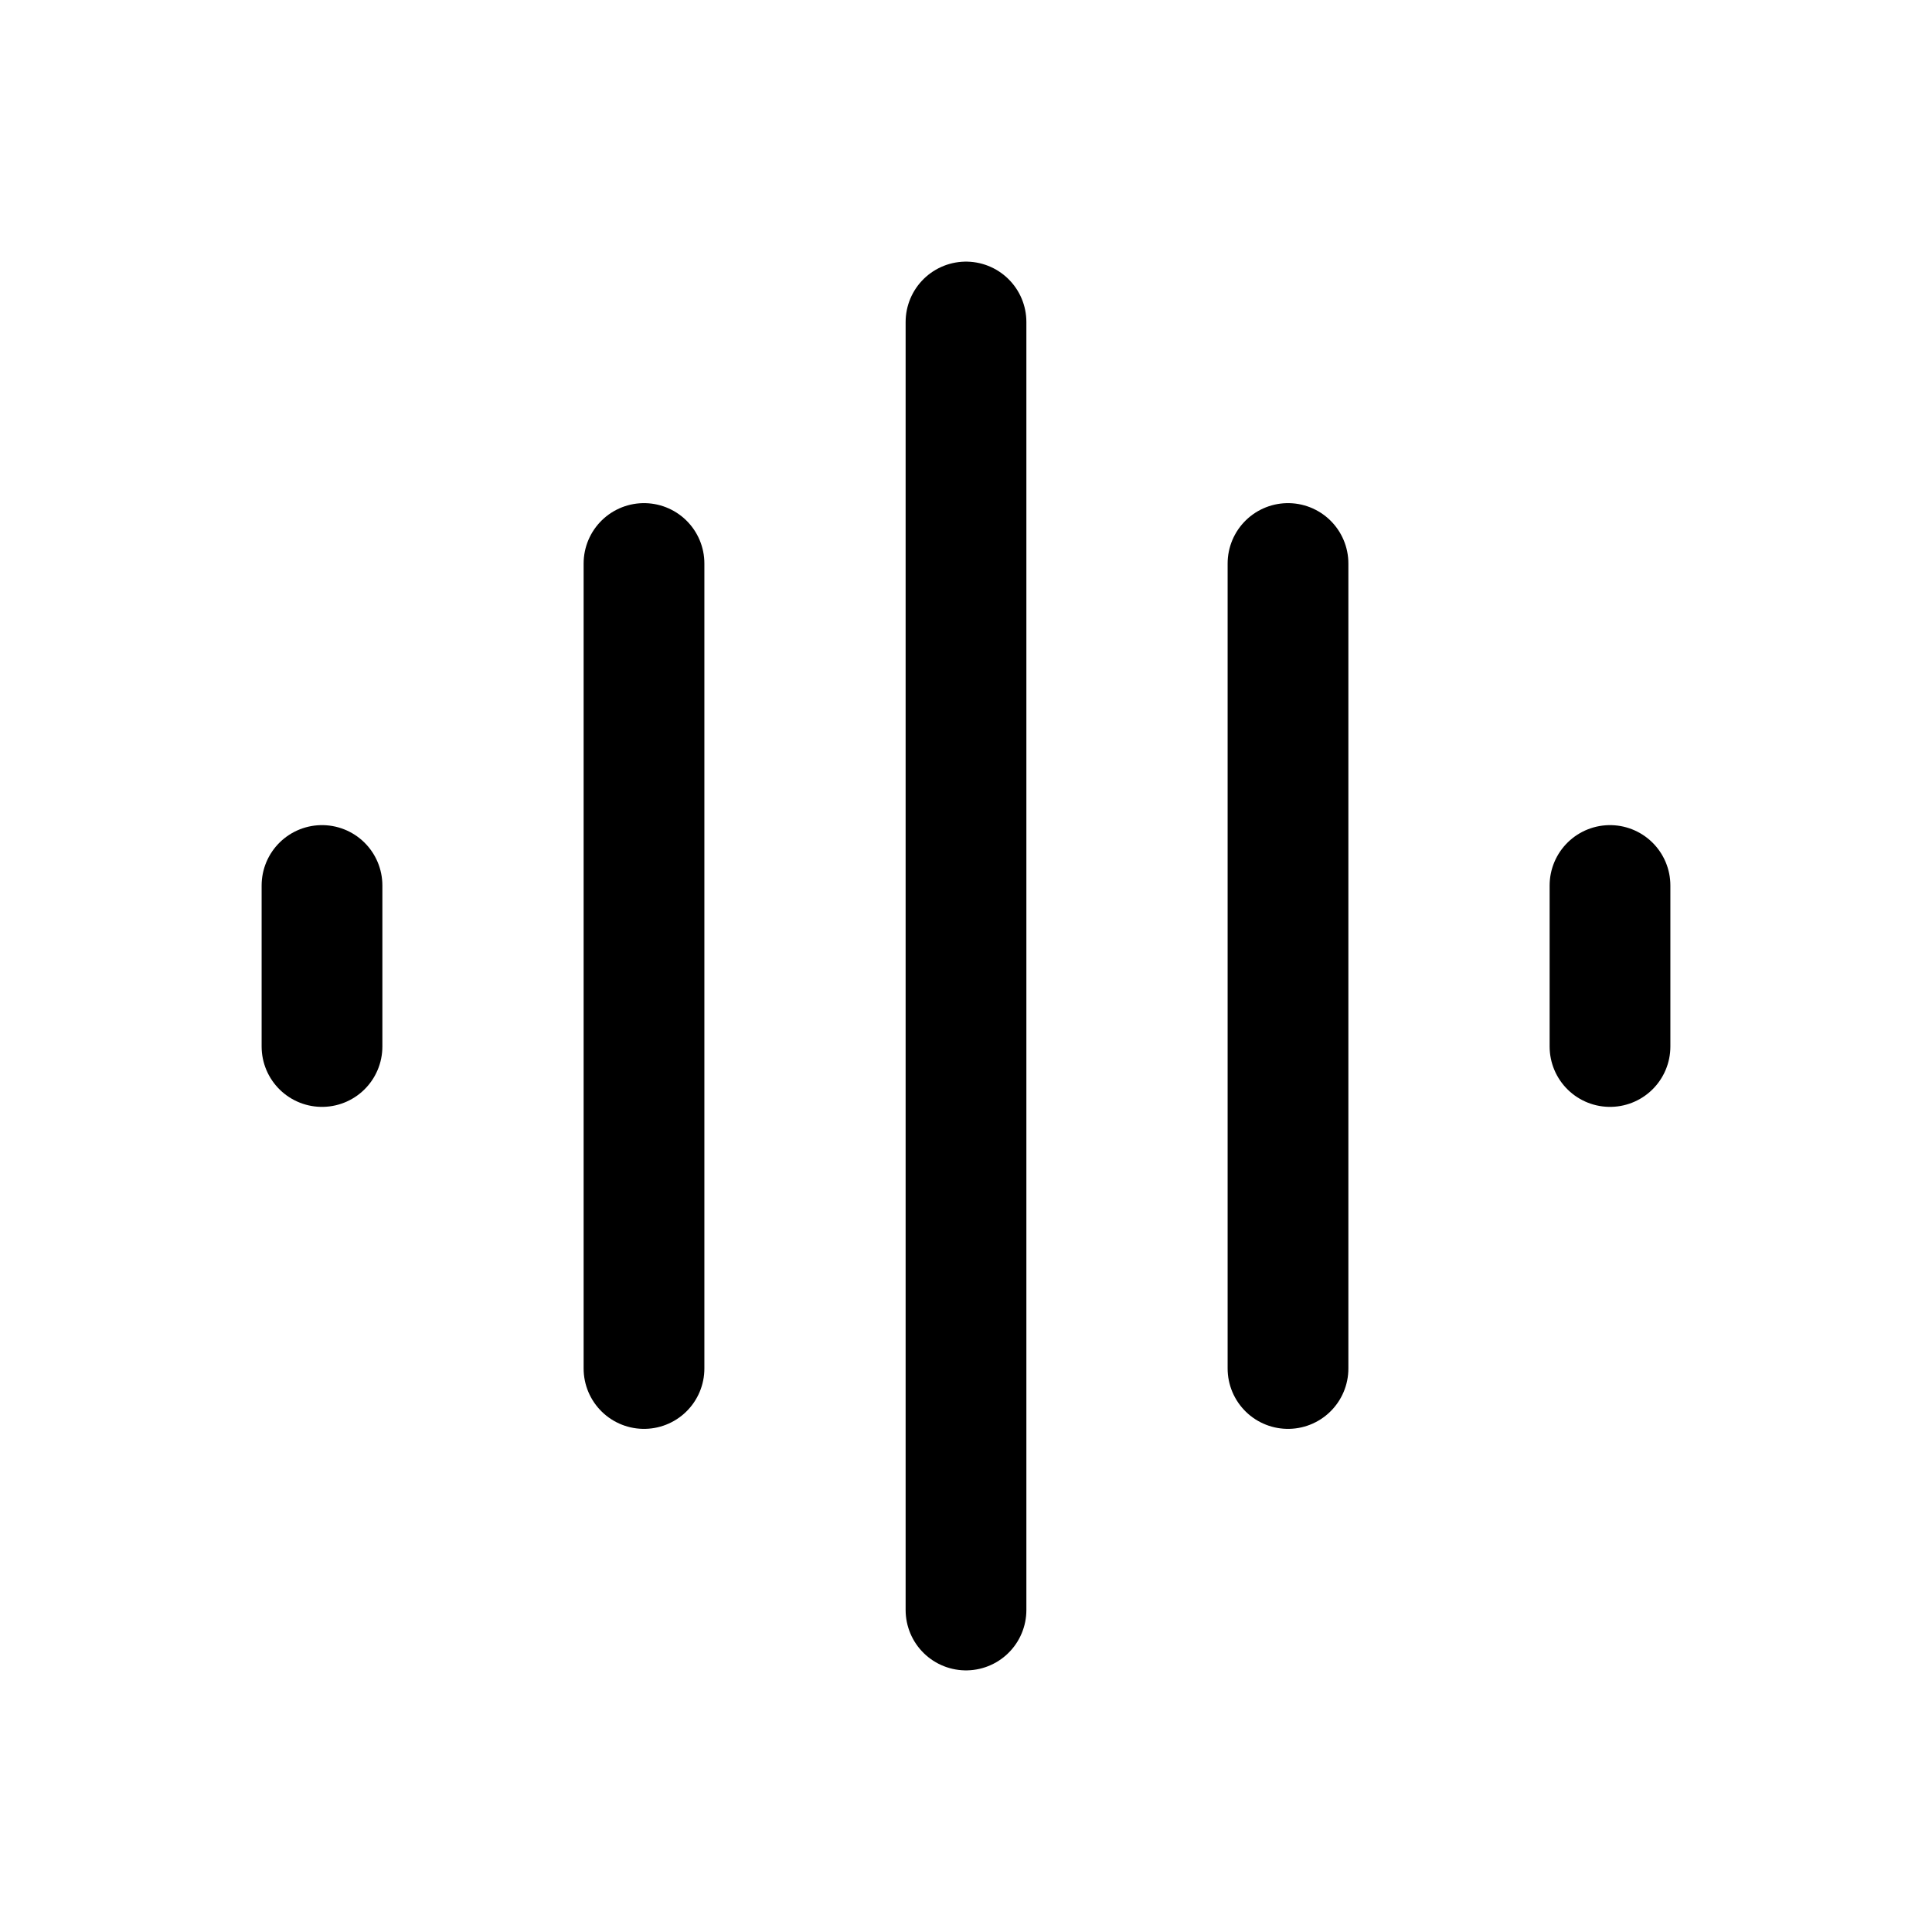
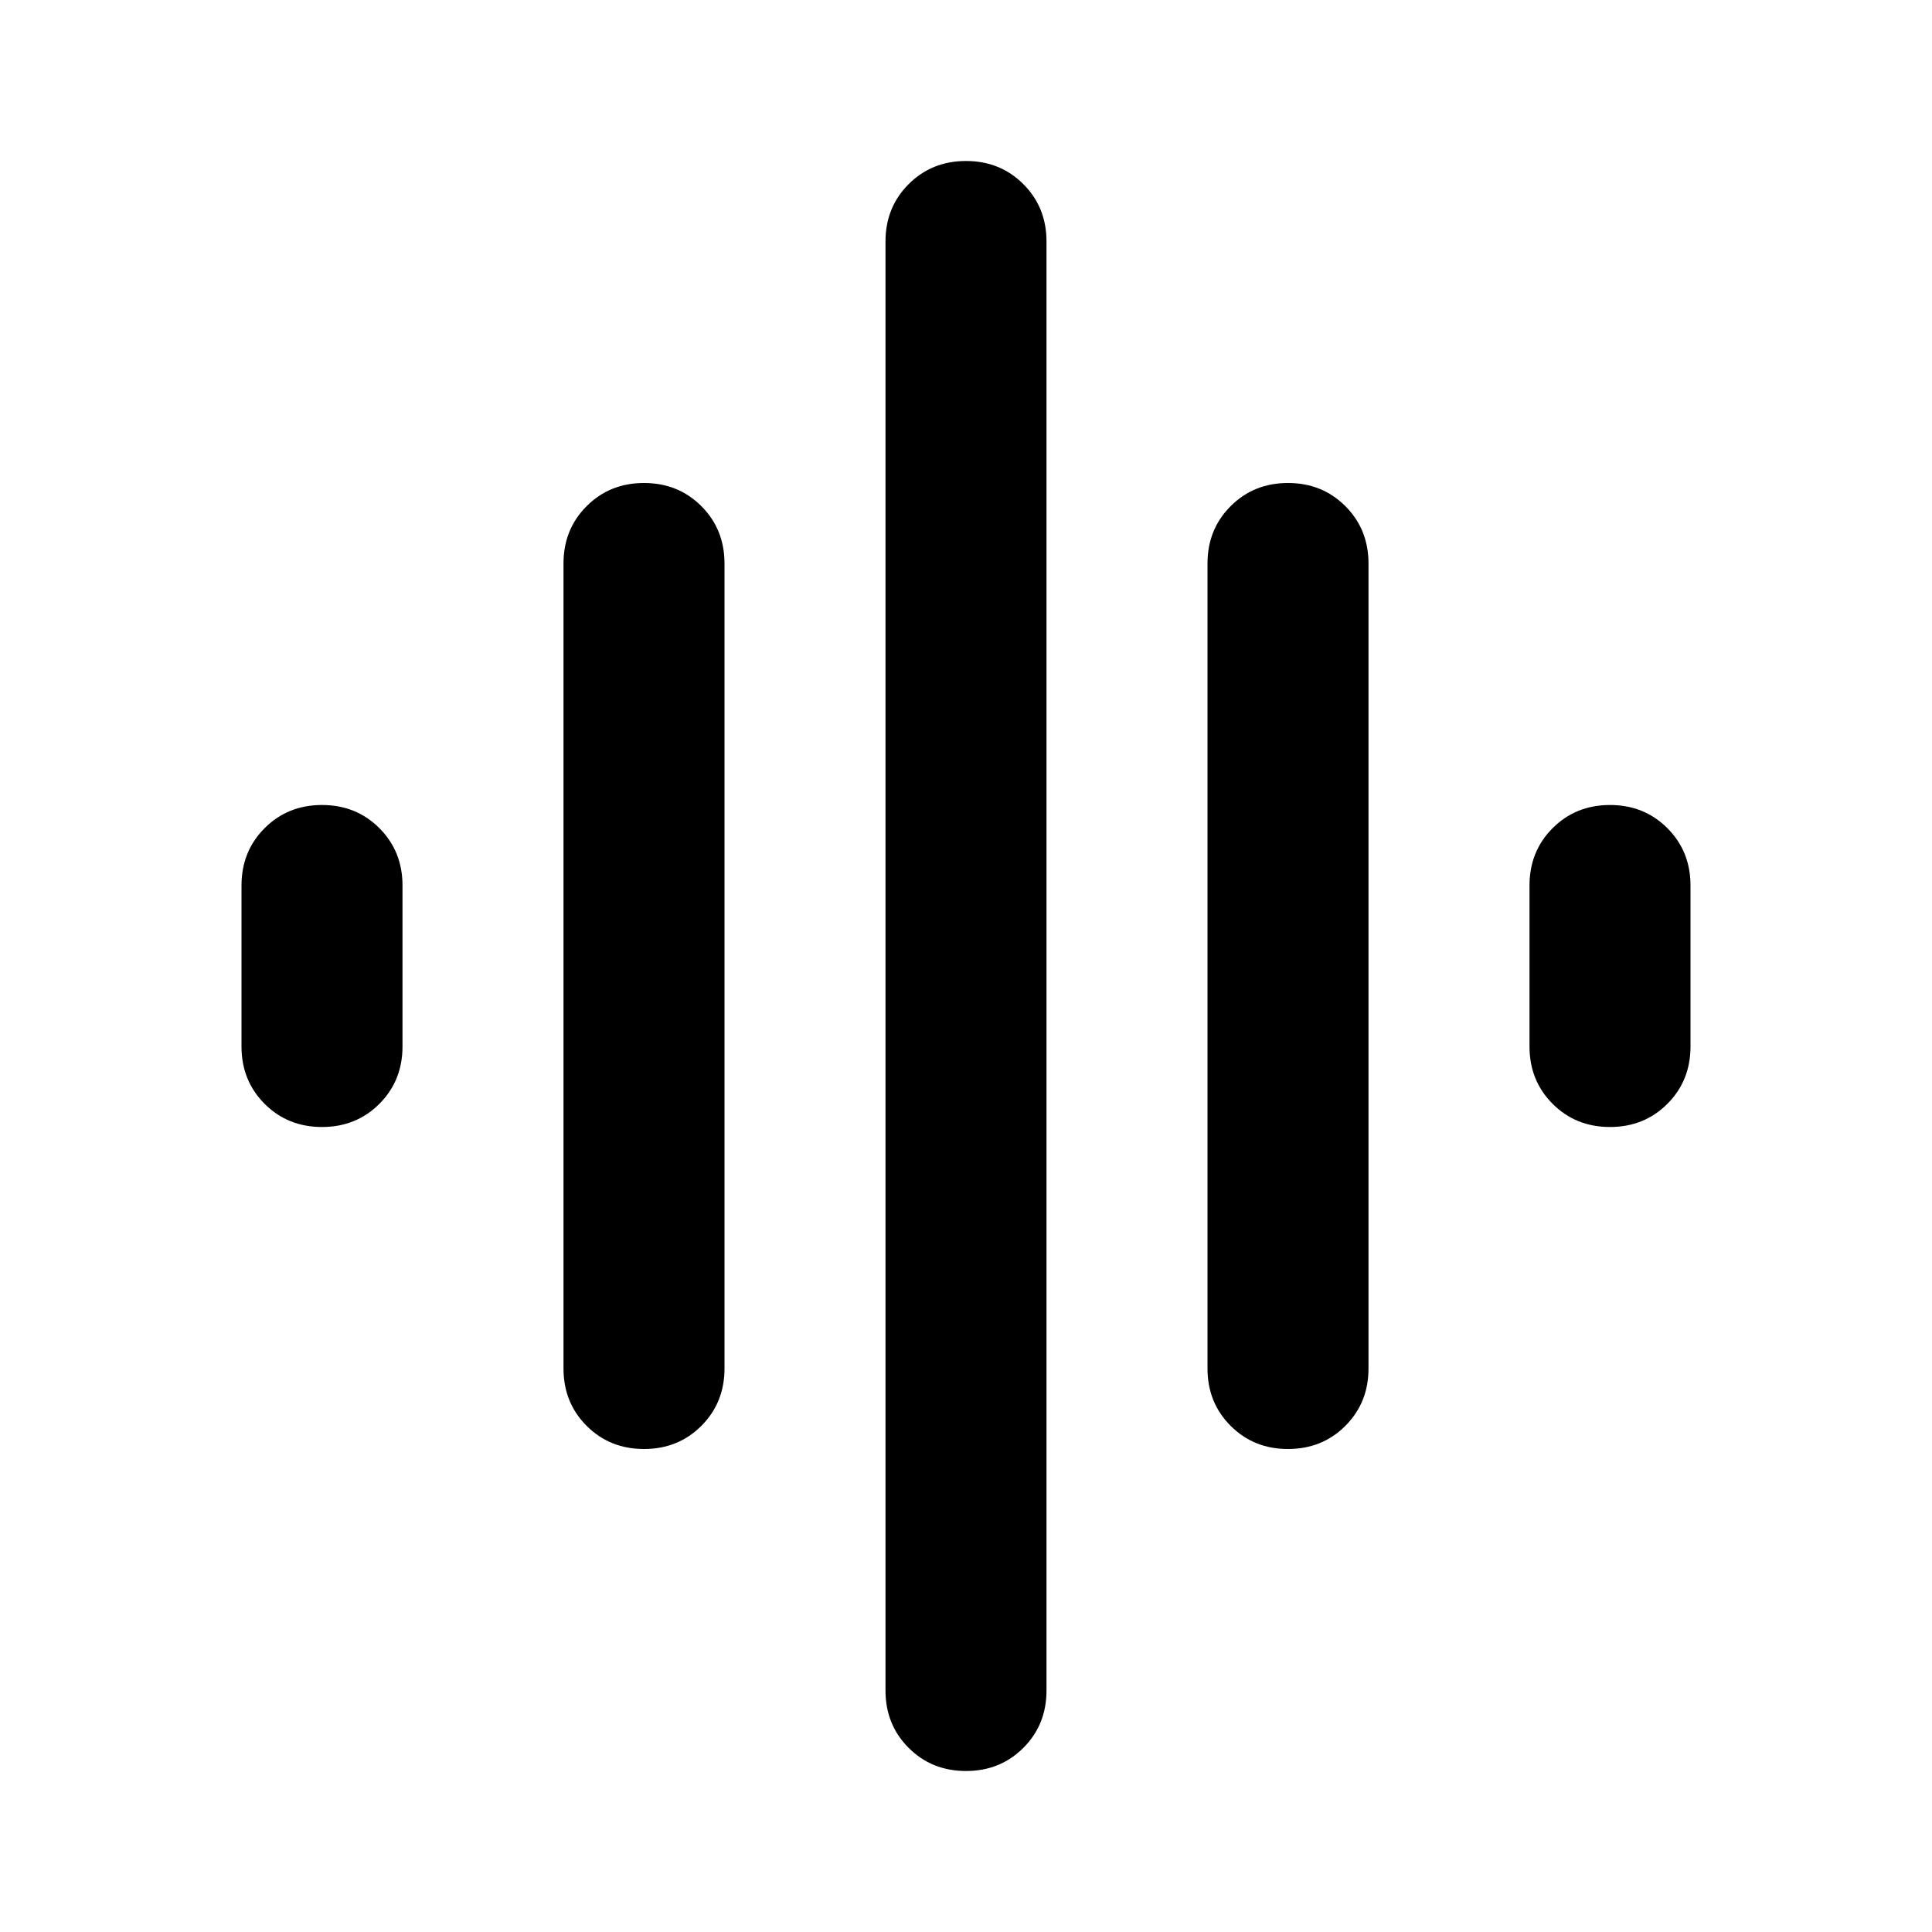
- <svg xmlns="http://www.w3.org/2000/svg" width="24" height="24" viewBox="0 0 24 24" color="#000">
-   <path fill="none" stroke="currentColor" stroke-linecap="round" stroke-width="1.5" d="M12 4v16m4-13v10M8 7v10m12-6v2M4 11v2" />
+ <svg xmlns="http://www.w3.org/2000/svg" width="24" height="24" viewBox="0 -960 960 960" color="#000">
+   <path fill="currentColor" d="M280-280v-400q0-17 11.5-28.5T320-720q17 0 28.5 11.5T360-680v400q0 17-11.5 28.5T320-240q-17 0-28.5-11.5T280-280Zm160 160v-720q0-17 11.5-28.5T480-880q17 0 28.5 11.5T520-840v720q0 17-11.5 28.5T480-80q-17 0-28.5-11.5T440-120ZM120-440v-80q0-17 11.5-28.5T160-560q17 0 28.5 11.5T200-520v80q0 17-11.5 28.5T160-400q-17 0-28.5-11.5T120-440Zm480 160v-400q0-17 11.5-28.5T640-720q17 0 28.5 11.5T680-680v400q0 17-11.5 28.5T640-240q-17 0-28.5-11.5T600-280Zm160-160v-80q0-17 11.5-28.5T800-560q17 0 28.5 11.5T840-520v80q0 17-11.5 28.5T800-400q-17 0-28.5-11.5T760-440Z" />
</svg>
